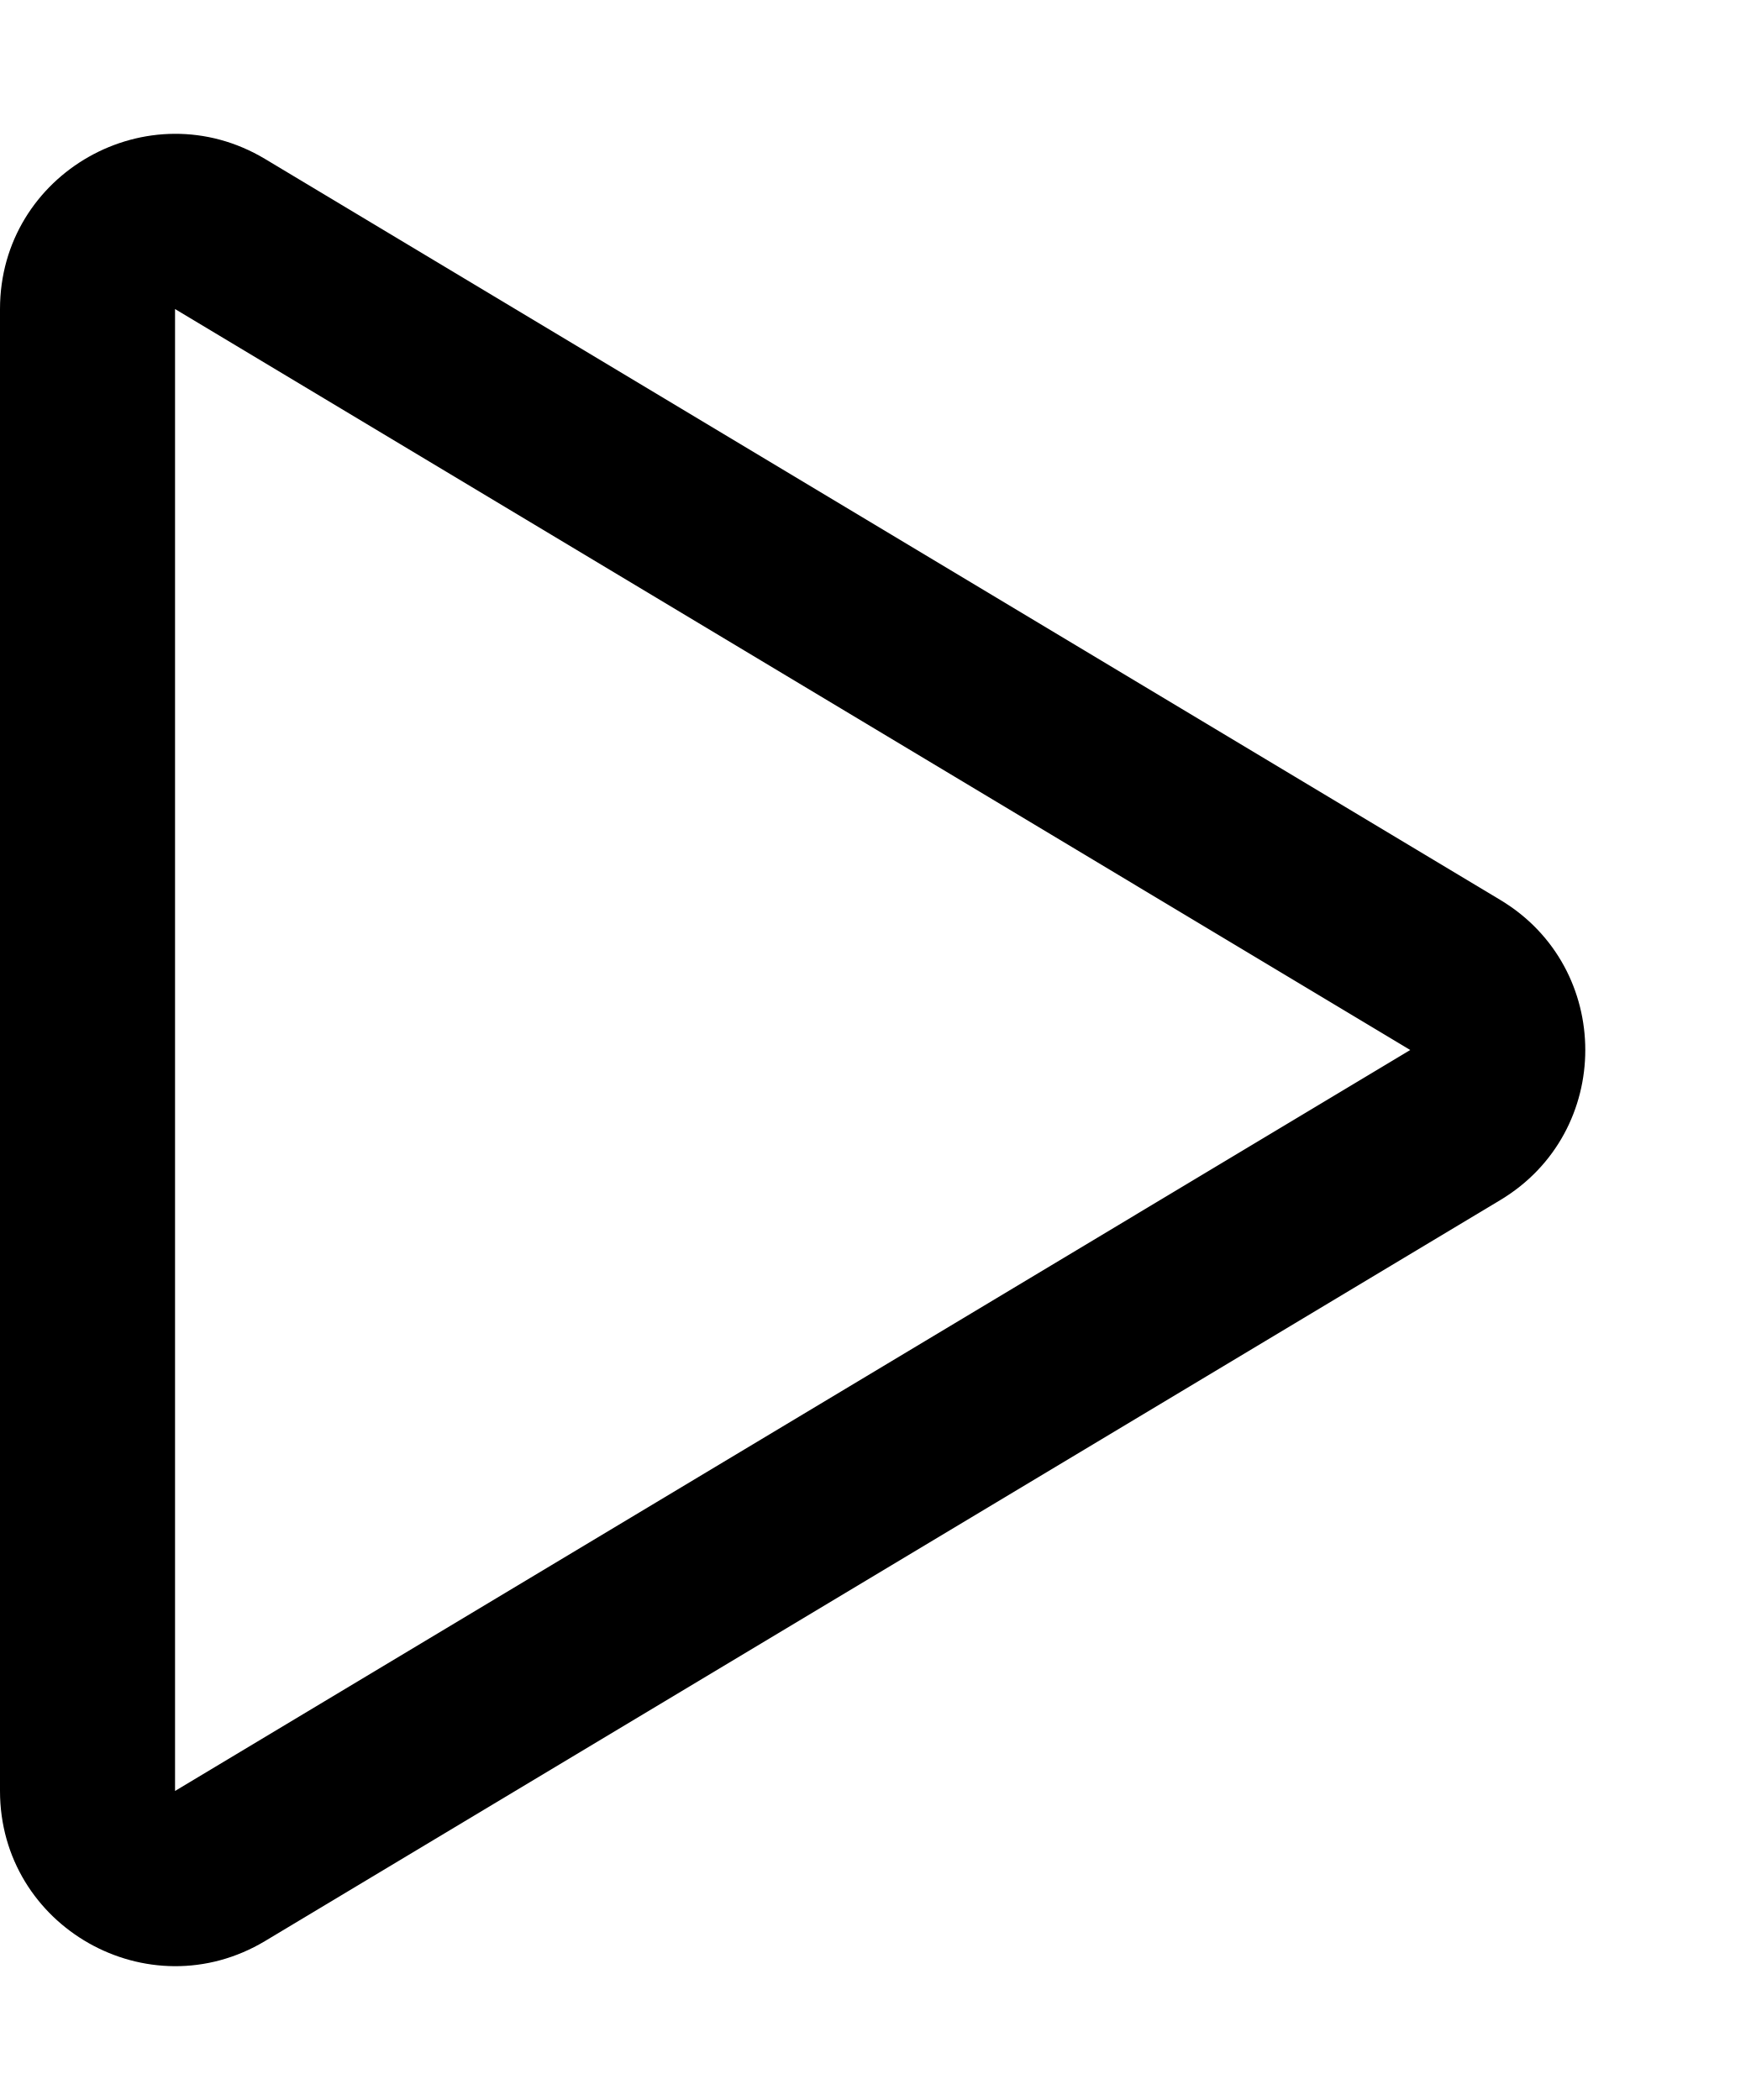
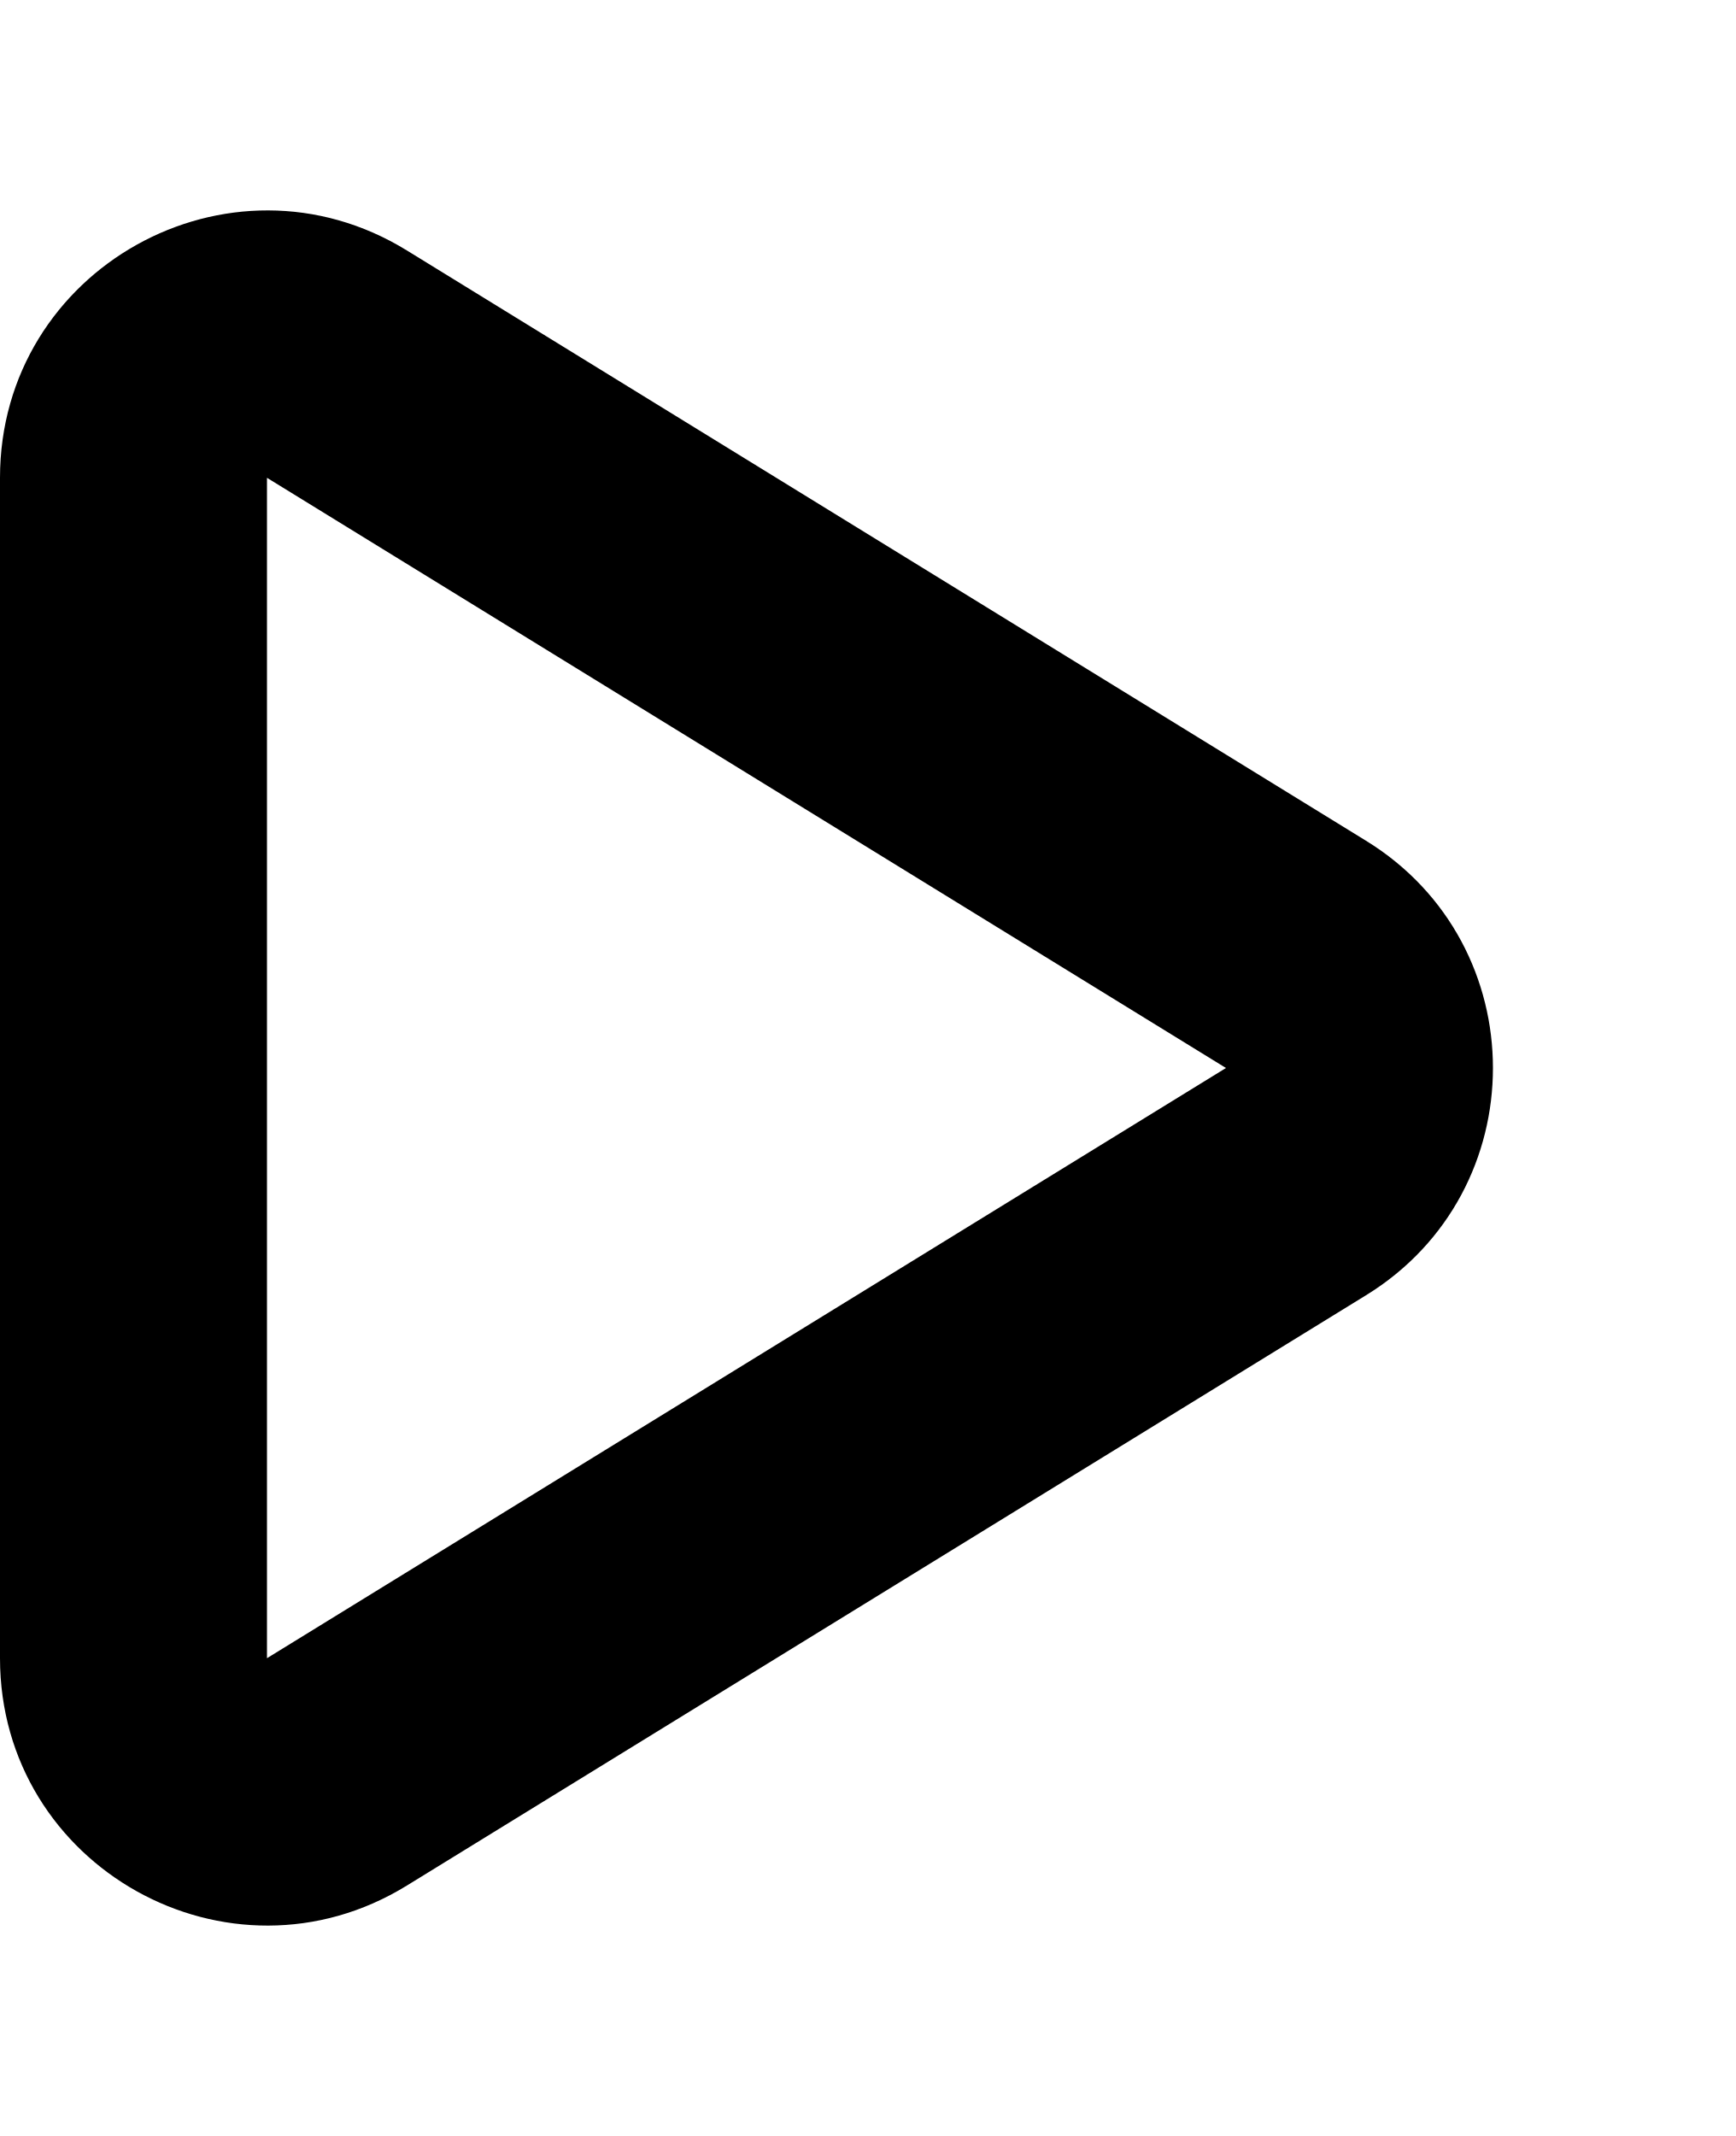
- <svg xmlns="http://www.w3.org/2000/svg" width="20" height="24" viewBox="0 0 20 24">
-   <g id="Polygon_1" data-name="Polygon 1" transform="translate(20) rotate(90)" fill="none">
-     <path d="M10.285,2.858a2,2,0,0,1,3.43,0l8.468,14.113A2,2,0,0,1,20.468,20H3.532a2,2,0,0,1-1.715-3.029Z" stroke="none" />
-     <path d="M 12 3.887 L 12 3.887 L 3.532 18 C 3.532 18 3.532 18 3.532 18 C 3.532 18 3.532 18 3.532 18 L 20.468 18 L 12 3.887 C 12 3.887 12 3.887 12 3.887 M 12 1.887 C 12.663 1.887 13.327 2.211 13.715 2.858 L 22.183 16.971 C 22.982 18.304 22.022 20 20.468 20 L 3.532 20 C 1.978 20 1.018 18.304 1.817 16.971 L 10.285 2.858 C 10.673 2.211 11.337 1.887 12 1.887 Z" stroke="none" fill="currentColor" />
+ <svg xmlns="http://www.w3.org/2000/svg" width="13" height="16" viewBox="0 0 13 16">
+   <g id="Polygon_2" data-name="Polygon 2" transform="translate(13) rotate(90)" fill="none">
+     <path d="M6.3,2.768a2,2,0,0,1,3.407,0l4.421,7.184A2,2,0,0,1,12.421,13H3.579a2,2,0,0,1-1.7-3.048Z" stroke="none" />
+     <path d="M 8 3.816 C 8 3.816 8 3.816 8 3.816 L 3.579 11 L 12.421 11 L 8 3.816 C 8 3.816 8 3.816 8 3.816 M 8 1.816 C 8.656 1.816 9.313 2.133 9.703 2.768 L 14.124 9.952 C 14.944 11.284 13.986 13 12.421 13 L 3.579 13 C 2.014 13 1.056 11.284 1.876 9.952 L 6.297 2.768 C 6.687 2.133 7.344 1.816 8 1.816 Z" stroke="none" fill="currentColor" />
  </g>
</svg>
